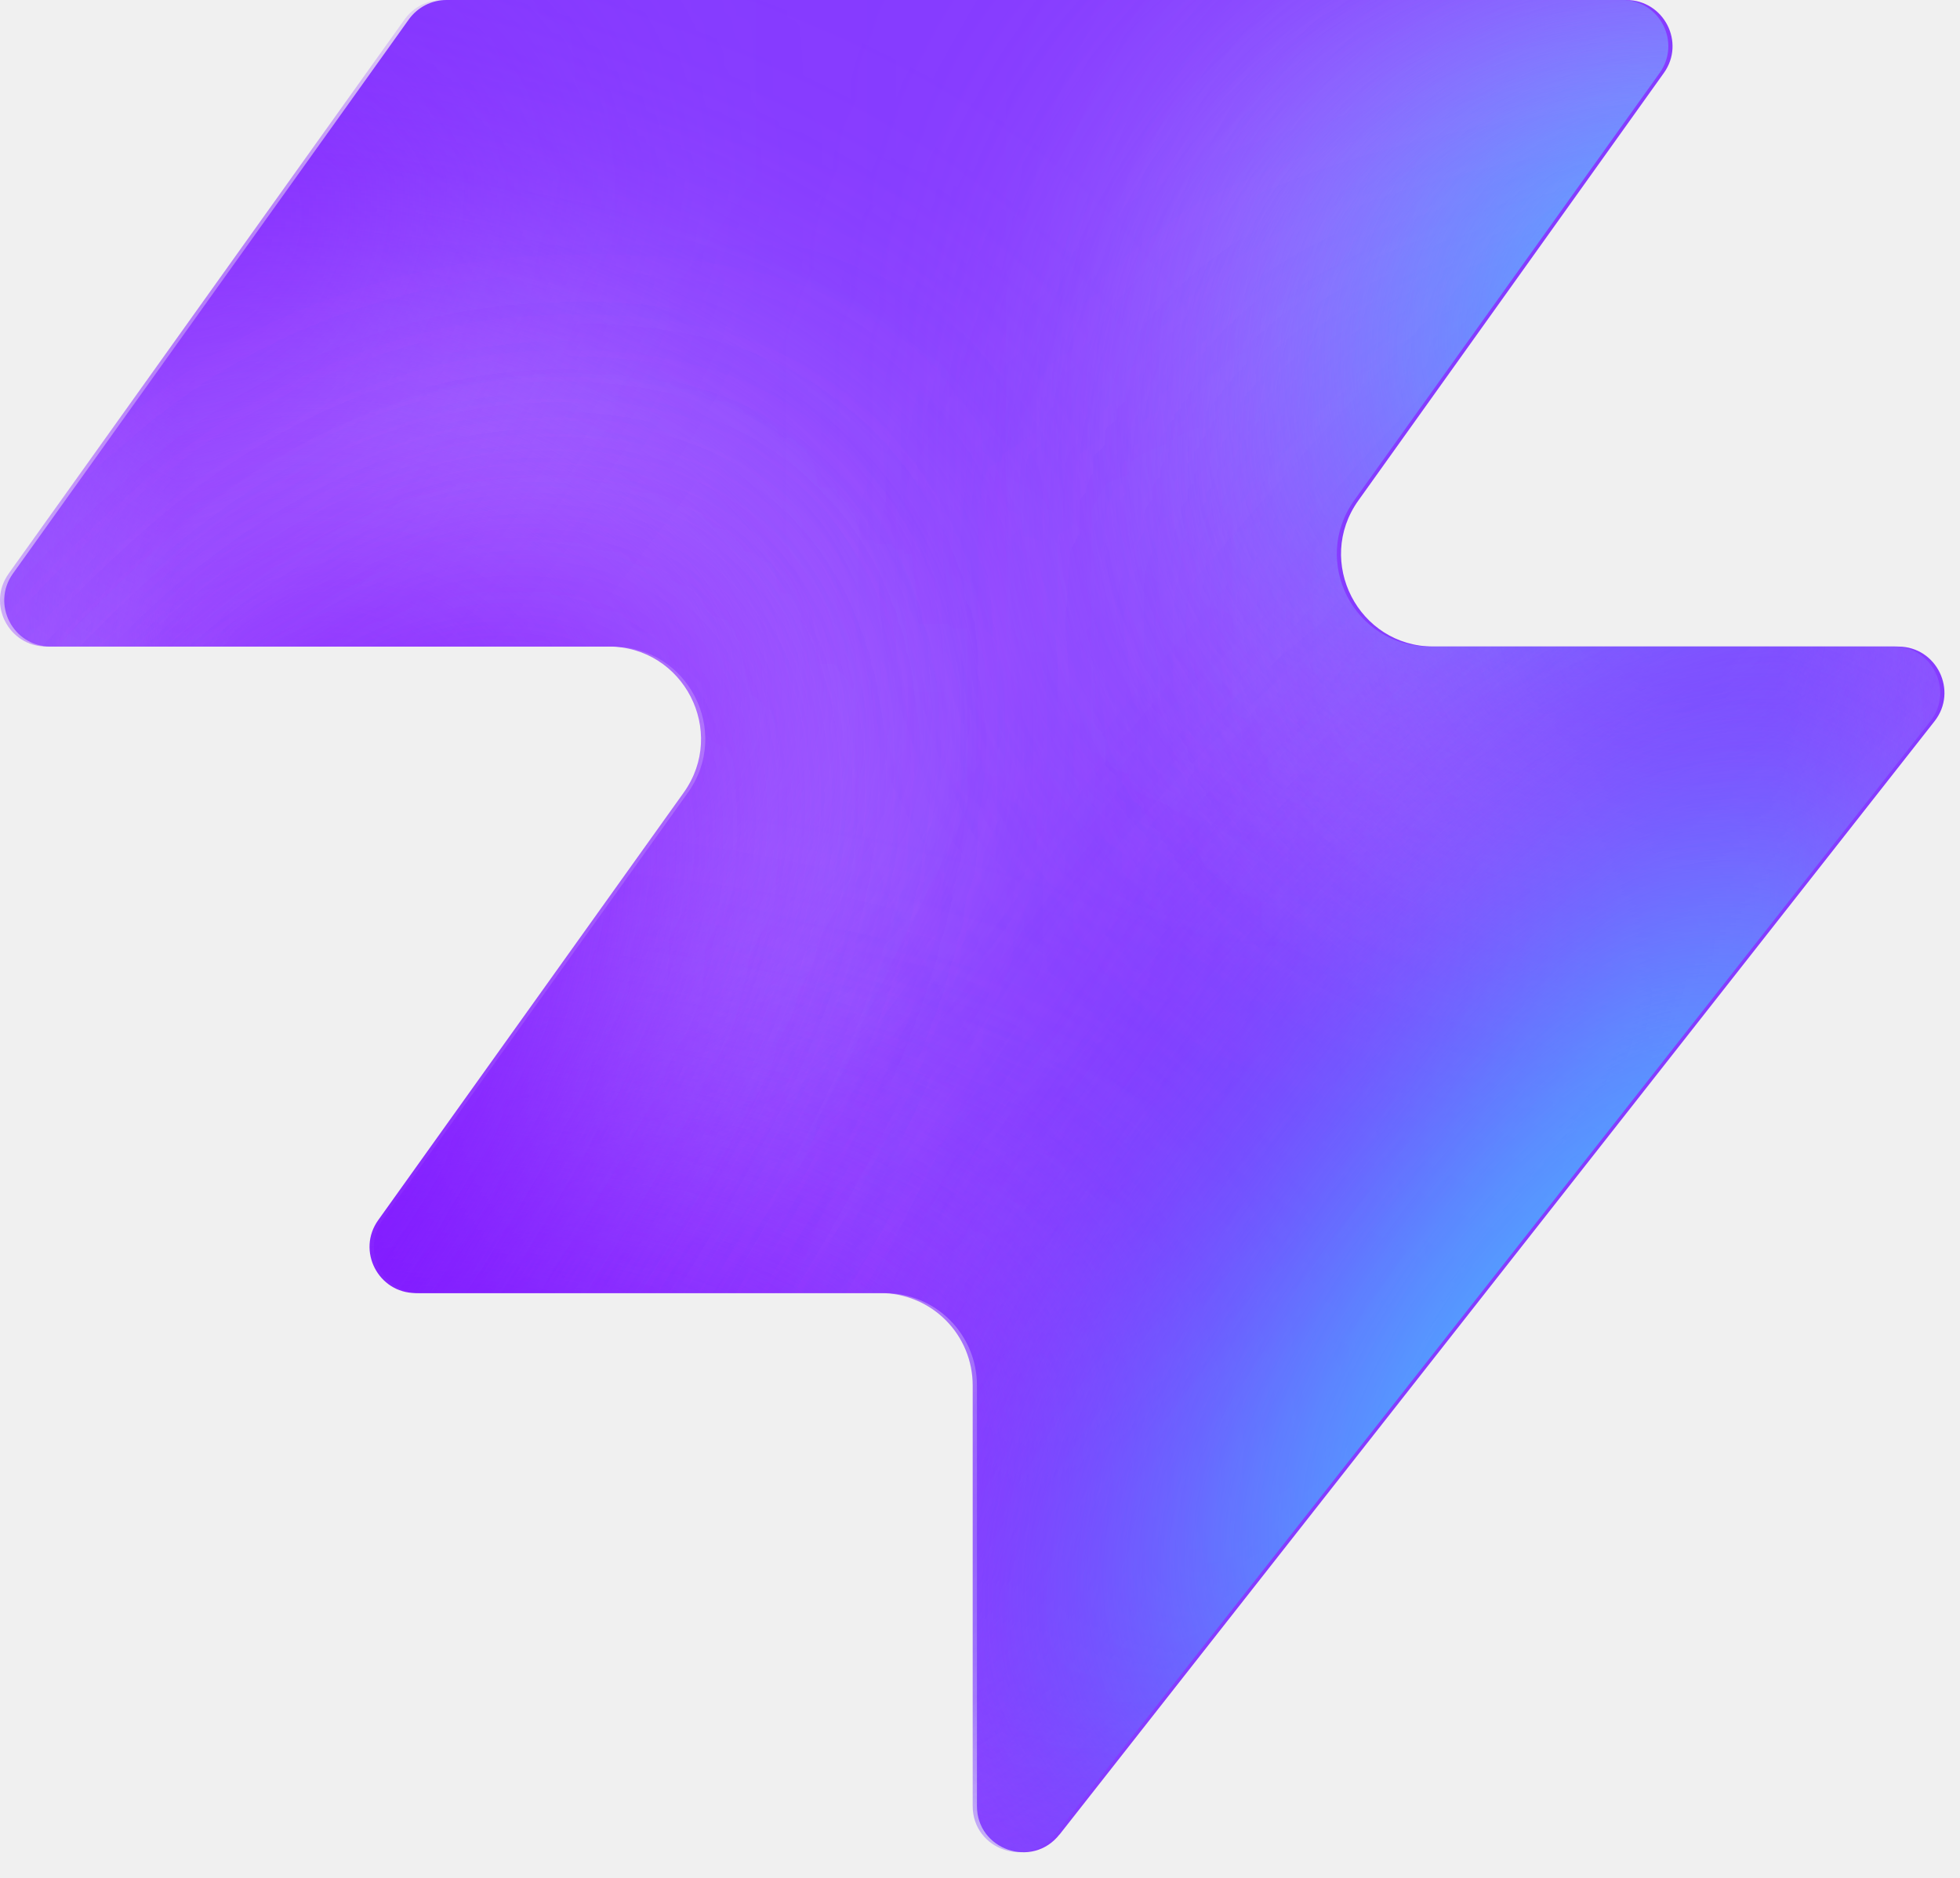
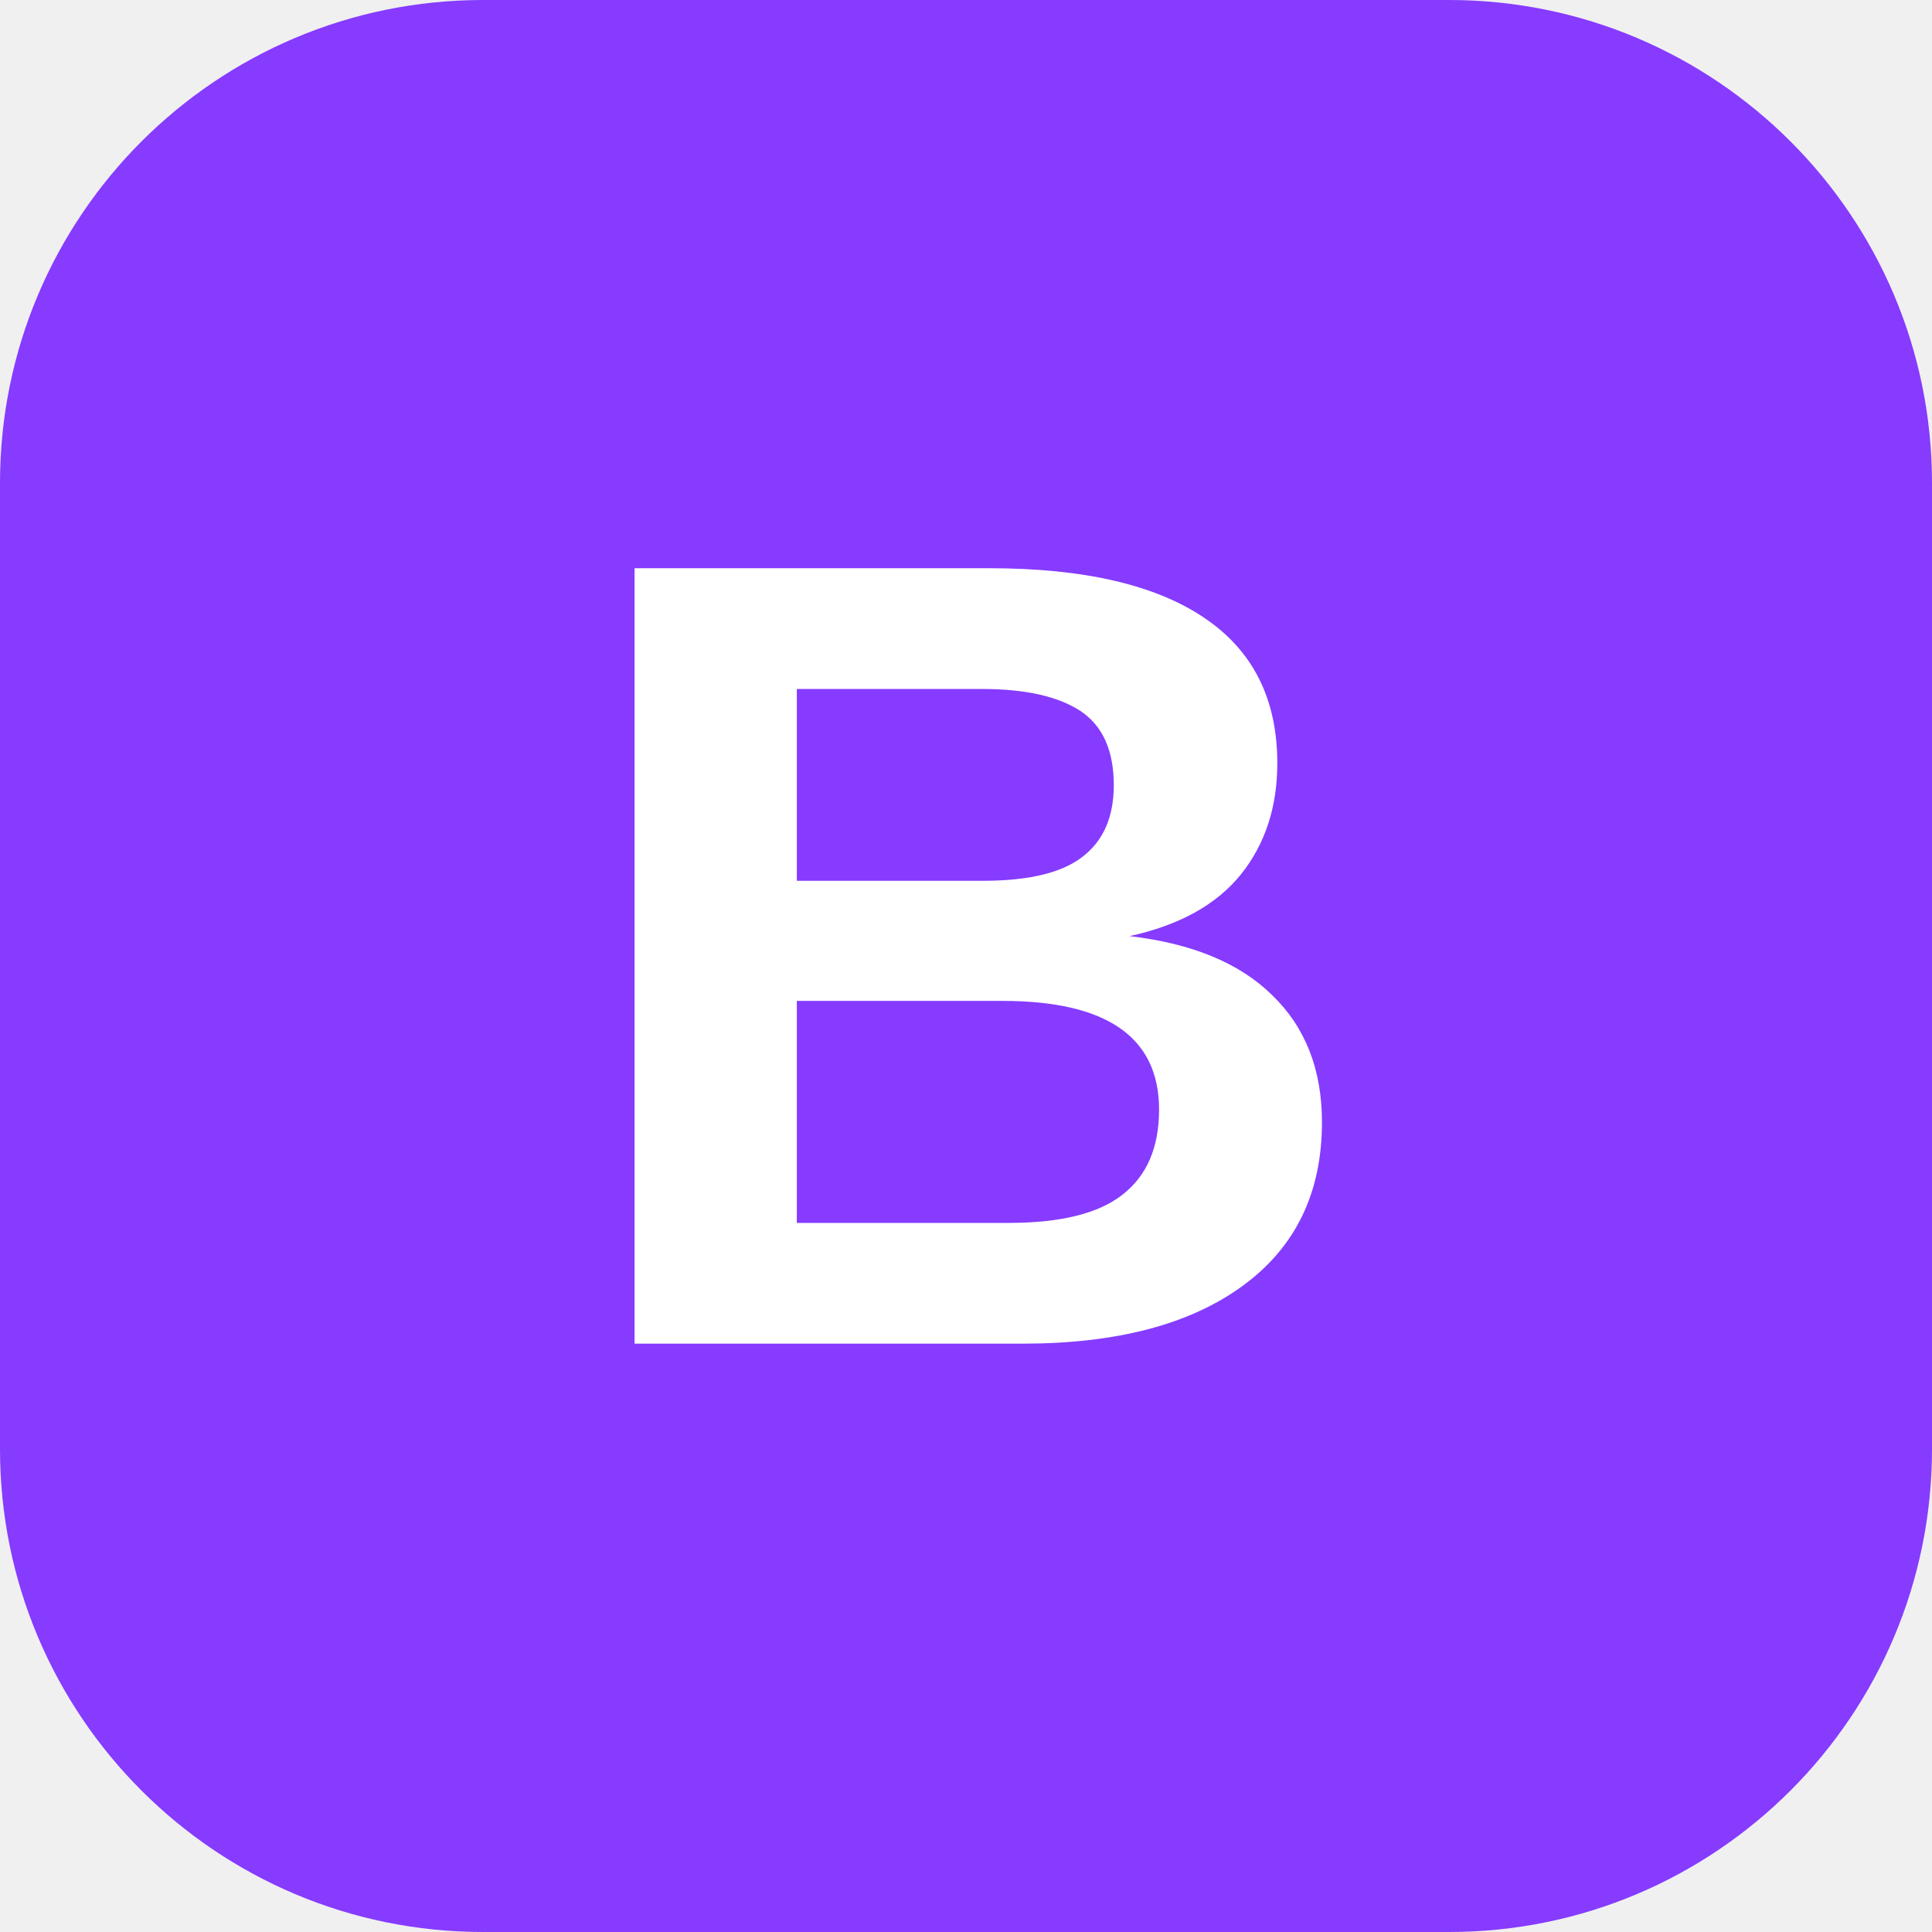
- <svg xmlns="http://www.w3.org/2000/svg" width="48" height="46" fill="none" viewBox="0 0 48 46">
-   <path fill="#863bff" d="M25.946 44.938c-.664.845-2.021.375-2.021-.698V33.937a2.26 2.26 0 0 0-2.262-2.262H10.287c-.92 0-1.456-1.04-.92-1.788l7.48-10.471c1.07-1.497 0-3.578-1.842-3.578H1.237c-.92 0-1.456-1.04-.92-1.788L10.013.474c.214-.297.556-.474.92-.474h28.894c.92 0 1.456 1.04.92 1.788l-7.48 10.471c-1.07 1.498 0 3.579 1.842 3.579h11.377c.943 0 1.473 1.088.89 1.83L25.947 44.94z" style="fill:#863bff;fill:color(display-p3 .525 .23 1);fill-opacity:1" />
-   <mask id="a" width="48" height="46" x="0" y="0" maskUnits="userSpaceOnUse" style="mask-type:alpha">
-     <path fill="#000" d="M25.842 44.938c-.664.844-2.021.375-2.021-.698V33.937a2.26 2.26 0 0 0-2.262-2.262H10.183c-.92 0-1.456-1.04-.92-1.788l7.48-10.471c1.07-1.498 0-3.579-1.842-3.579H1.133c-.92 0-1.456-1.04-.92-1.787L9.91.473c.214-.297.556-.474.92-.474h28.894c.92 0 1.456 1.04.92 1.788l-7.48 10.471c-1.07 1.498 0 3.578 1.842 3.578h11.377c.943 0 1.473 1.088.89 1.832L25.843 44.94z" style="fill:#000;fill-opacity:1" />
-   </mask>
-   <g mask="url(#a)">
-     <g filter="url(#b)">
-       <ellipse cx="5.508" cy="14.704" fill="#ede6ff" rx="5.508" ry="14.704" style="fill:#ede6ff;fill:color(display-p3 .927 .903 1);fill-opacity:1" transform="matrix(.00324 1 1 -.00324 -4.47 31.516)" />
-     </g>
-     <g filter="url(#c)">
-       <ellipse cx="10.399" cy="29.851" fill="#ede6ff" rx="10.399" ry="29.851" style="fill:#ede6ff;fill:color(display-p3 .927 .903 1);fill-opacity:1" transform="matrix(.00324 1 1 -.00324 -39.328 7.883)" />
-     </g>
-     <g filter="url(#d)">
-       <ellipse cx="5.508" cy="30.487" fill="#7e14ff" rx="5.508" ry="30.487" style="fill:#7e14ff;fill:color(display-p3 .492 .077 1);fill-opacity:1" transform="rotate(89.814 -25.913 -14.639)scale(1 -1)" />
-     </g>
-     <g filter="url(#e)">
-       <ellipse cx="5.508" cy="30.599" fill="#7e14ff" rx="5.508" ry="30.599" style="fill:#7e14ff;fill:color(display-p3 .492 .077 1);fill-opacity:1" transform="rotate(89.814 -32.644 -3.334)scale(1 -1)" />
-     </g>
-     <g filter="url(#f)">
-       <ellipse cx="5.508" cy="30.599" fill="#7e14ff" rx="5.508" ry="30.599" style="fill:#7e14ff;fill:color(display-p3 .492 .077 1);fill-opacity:1" transform="matrix(.00324 1 1 -.00324 -34.34 30.47)" />
-     </g>
-     <g filter="url(#g)">
-       <ellipse cx="14.072" cy="22.078" fill="#ede6ff" rx="14.072" ry="22.078" style="fill:#ede6ff;fill:color(display-p3 .927 .903 1);fill-opacity:1" transform="rotate(93.35 24.506 48.493)scale(-1 1)" />
-     </g>
-     <g filter="url(#h)">
-       <ellipse cx="3.47" cy="21.501" fill="#7e14ff" rx="3.47" ry="21.501" style="fill:#7e14ff;fill:color(display-p3 .492 .077 1);fill-opacity:1" transform="rotate(89.009 28.708 47.59)scale(-1 1)" />
-     </g>
-     <g filter="url(#i)">
-       <ellipse cx="3.47" cy="21.501" fill="#7e14ff" rx="3.47" ry="21.501" style="fill:#7e14ff;fill:color(display-p3 .492 .077 1);fill-opacity:1" transform="rotate(89.009 28.708 47.59)scale(-1 1)" />
-     </g>
-     <g filter="url(#j)">
-       <ellipse cx=".387" cy="8.972" fill="#7e14ff" rx="4.407" ry="29.108" style="fill:#7e14ff;fill:color(display-p3 .492 .077 1);fill-opacity:1" transform="rotate(39.51 .387 8.972)" />
-     </g>
-     <g filter="url(#k)">
-       <ellipse cx="47.523" cy="-6.092" fill="#7e14ff" rx="4.407" ry="29.108" style="fill:#7e14ff;fill:color(display-p3 .492 .077 1);fill-opacity:1" transform="rotate(37.892 47.523 -6.092)" />
-     </g>
-     <g filter="url(#l)">
-       <ellipse cx="41.412" cy="6.333" fill="#47bfff" rx="5.971" ry="9.665" style="fill:#47bfff;fill:color(display-p3 .28 .748 1);fill-opacity:1" transform="rotate(37.892 41.412 6.333)" />
-     </g>
-     <g filter="url(#m)">
-       <ellipse cx="-1.879" cy="38.332" fill="#7e14ff" rx="4.407" ry="29.108" style="fill:#7e14ff;fill:color(display-p3 .492 .077 1);fill-opacity:1" transform="rotate(37.892 -1.88 38.332)" />
-     </g>
-     <g filter="url(#n)">
-       <ellipse cx="-1.879" cy="38.332" fill="#7e14ff" rx="4.407" ry="29.108" style="fill:#7e14ff;fill:color(display-p3 .492 .077 1);fill-opacity:1" transform="rotate(37.892 -1.88 38.332)" />
-     </g>
-     <g filter="url(#o)">
-       <ellipse cx="35.651" cy="29.907" fill="#7e14ff" rx="4.407" ry="29.108" style="fill:#7e14ff;fill:color(display-p3 .492 .077 1);fill-opacity:1" transform="rotate(37.892 35.651 29.907)" />
-     </g>
-     <g filter="url(#p)">
-       <ellipse cx="38.418" cy="32.4" fill="#47bfff" rx="5.971" ry="15.297" style="fill:#47bfff;fill:color(display-p3 .28 .748 1);fill-opacity:1" transform="rotate(37.892 38.418 32.4)" />
-     </g>
-   </g>
-   <defs>
-     <filter id="b" width="60.045" height="41.654" x="-19.77" y="16.149" color-interpolation-filters="sRGB" filterUnits="userSpaceOnUse">
-       <feFlood flood-opacity="0" result="BackgroundImageFix" />
-       <feBlend in="SourceGraphic" in2="BackgroundImageFix" result="shape" />
-       <feGaussianBlur result="effect1_foregroundBlur_2002_17158" stdDeviation="7.659" />
-     </filter>
-     <filter id="c" width="90.34" height="51.437" x="-54.613" y="-7.533" color-interpolation-filters="sRGB" filterUnits="userSpaceOnUse">
-       <feFlood flood-opacity="0" result="BackgroundImageFix" />
-       <feBlend in="SourceGraphic" in2="BackgroundImageFix" result="shape" />
-       <feGaussianBlur result="effect1_foregroundBlur_2002_17158" stdDeviation="7.659" />
-     </filter>
-     <filter id="d" width="79.355" height="29.4" x="-49.64" y="2.03" color-interpolation-filters="sRGB" filterUnits="userSpaceOnUse">
-       <feFlood flood-opacity="0" result="BackgroundImageFix" />
-       <feBlend in="SourceGraphic" in2="BackgroundImageFix" result="shape" />
-       <feGaussianBlur result="effect1_foregroundBlur_2002_17158" stdDeviation="4.596" />
-     </filter>
-     <filter id="e" width="79.579" height="29.4" x="-45.045" y="20.029" color-interpolation-filters="sRGB" filterUnits="userSpaceOnUse">
-       <feFlood flood-opacity="0" result="BackgroundImageFix" />
-       <feBlend in="SourceGraphic" in2="BackgroundImageFix" result="shape" />
-       <feGaussianBlur result="effect1_foregroundBlur_2002_17158" stdDeviation="4.596" />
-     </filter>
-     <filter id="f" width="79.579" height="29.4" x="-43.513" y="21.178" color-interpolation-filters="sRGB" filterUnits="userSpaceOnUse">
-       <feFlood flood-opacity="0" result="BackgroundImageFix" />
-       <feBlend in="SourceGraphic" in2="BackgroundImageFix" result="shape" />
-       <feGaussianBlur result="effect1_foregroundBlur_2002_17158" stdDeviation="4.596" />
-     </filter>
-     <filter id="g" width="74.749" height="58.852" x="15.756" y="-17.901" color-interpolation-filters="sRGB" filterUnits="userSpaceOnUse">
-       <feFlood flood-opacity="0" result="BackgroundImageFix" />
-       <feBlend in="SourceGraphic" in2="BackgroundImageFix" result="shape" />
-       <feGaussianBlur result="effect1_foregroundBlur_2002_17158" stdDeviation="7.659" />
-     </filter>
-     <filter id="h" width="61.377" height="25.362" x="23.548" y="2.284" color-interpolation-filters="sRGB" filterUnits="userSpaceOnUse">
-       <feFlood flood-opacity="0" result="BackgroundImageFix" />
-       <feBlend in="SourceGraphic" in2="BackgroundImageFix" result="shape" />
-       <feGaussianBlur result="effect1_foregroundBlur_2002_17158" stdDeviation="4.596" />
-     </filter>
-     <filter id="i" width="61.377" height="25.362" x="23.548" y="2.284" color-interpolation-filters="sRGB" filterUnits="userSpaceOnUse">
-       <feFlood flood-opacity="0" result="BackgroundImageFix" />
-       <feBlend in="SourceGraphic" in2="BackgroundImageFix" result="shape" />
-       <feGaussianBlur result="effect1_foregroundBlur_2002_17158" stdDeviation="4.596" />
-     </filter>
-     <filter id="j" width="56.045" height="63.649" x="-27.636" y="-22.853" color-interpolation-filters="sRGB" filterUnits="userSpaceOnUse">
-       <feFlood flood-opacity="0" result="BackgroundImageFix" />
-       <feBlend in="SourceGraphic" in2="BackgroundImageFix" result="shape" />
-       <feGaussianBlur result="effect1_foregroundBlur_2002_17158" stdDeviation="4.596" />
-     </filter>
-     <filter id="k" width="54.814" height="64.646" x="20.116" y="-38.415" color-interpolation-filters="sRGB" filterUnits="userSpaceOnUse">
-       <feFlood flood-opacity="0" result="BackgroundImageFix" />
-       <feBlend in="SourceGraphic" in2="BackgroundImageFix" result="shape" />
-       <feGaussianBlur result="effect1_foregroundBlur_2002_17158" stdDeviation="4.596" />
-     </filter>
-     <filter id="l" width="33.541" height="35.313" x="24.641" y="-11.323" color-interpolation-filters="sRGB" filterUnits="userSpaceOnUse">
-       <feFlood flood-opacity="0" result="BackgroundImageFix" />
-       <feBlend in="SourceGraphic" in2="BackgroundImageFix" result="shape" />
-       <feGaussianBlur result="effect1_foregroundBlur_2002_17158" stdDeviation="4.596" />
-     </filter>
-     <filter id="m" width="54.814" height="64.646" x="-29.286" y="6.009" color-interpolation-filters="sRGB" filterUnits="userSpaceOnUse">
-       <feFlood flood-opacity="0" result="BackgroundImageFix" />
-       <feBlend in="SourceGraphic" in2="BackgroundImageFix" result="shape" />
-       <feGaussianBlur result="effect1_foregroundBlur_2002_17158" stdDeviation="4.596" />
-     </filter>
-     <filter id="n" width="54.814" height="64.646" x="-29.286" y="6.009" color-interpolation-filters="sRGB" filterUnits="userSpaceOnUse">
-       <feFlood flood-opacity="0" result="BackgroundImageFix" />
-       <feBlend in="SourceGraphic" in2="BackgroundImageFix" result="shape" />
-       <feGaussianBlur result="effect1_foregroundBlur_2002_17158" stdDeviation="4.596" />
-     </filter>
-     <filter id="o" width="54.814" height="64.646" x="8.244" y="-2.416" color-interpolation-filters="sRGB" filterUnits="userSpaceOnUse">
-       <feFlood flood-opacity="0" result="BackgroundImageFix" />
-       <feBlend in="SourceGraphic" in2="BackgroundImageFix" result="shape" />
-       <feGaussianBlur result="effect1_foregroundBlur_2002_17158" stdDeviation="4.596" />
-     </filter>
-     <filter id="p" width="39.409" height="43.623" x="18.713" y="10.588" color-interpolation-filters="sRGB" filterUnits="userSpaceOnUse">
-       <feFlood flood-opacity="0" result="BackgroundImageFix" />
-       <feBlend in="SourceGraphic" in2="BackgroundImageFix" result="shape" />
-       <feGaussianBlur result="effect1_foregroundBlur_2002_17158" stdDeviation="4.596" />
-     </filter>
-   </defs>
+ <svg xmlns="http://www.w3.org/2000/svg" width="48" height="48" viewBox="0 0 48 48">
+   <rect width="48" height="48" rx="12" fill="#863bff" />
+   <text x="50%" y="53%" text-anchor="middle" dominant-baseline="middle" font-family="'Segoe UI', Arial, sans-serif" font-weight="700" font-size="28" fill="#ffffff">B</text>
</svg>
